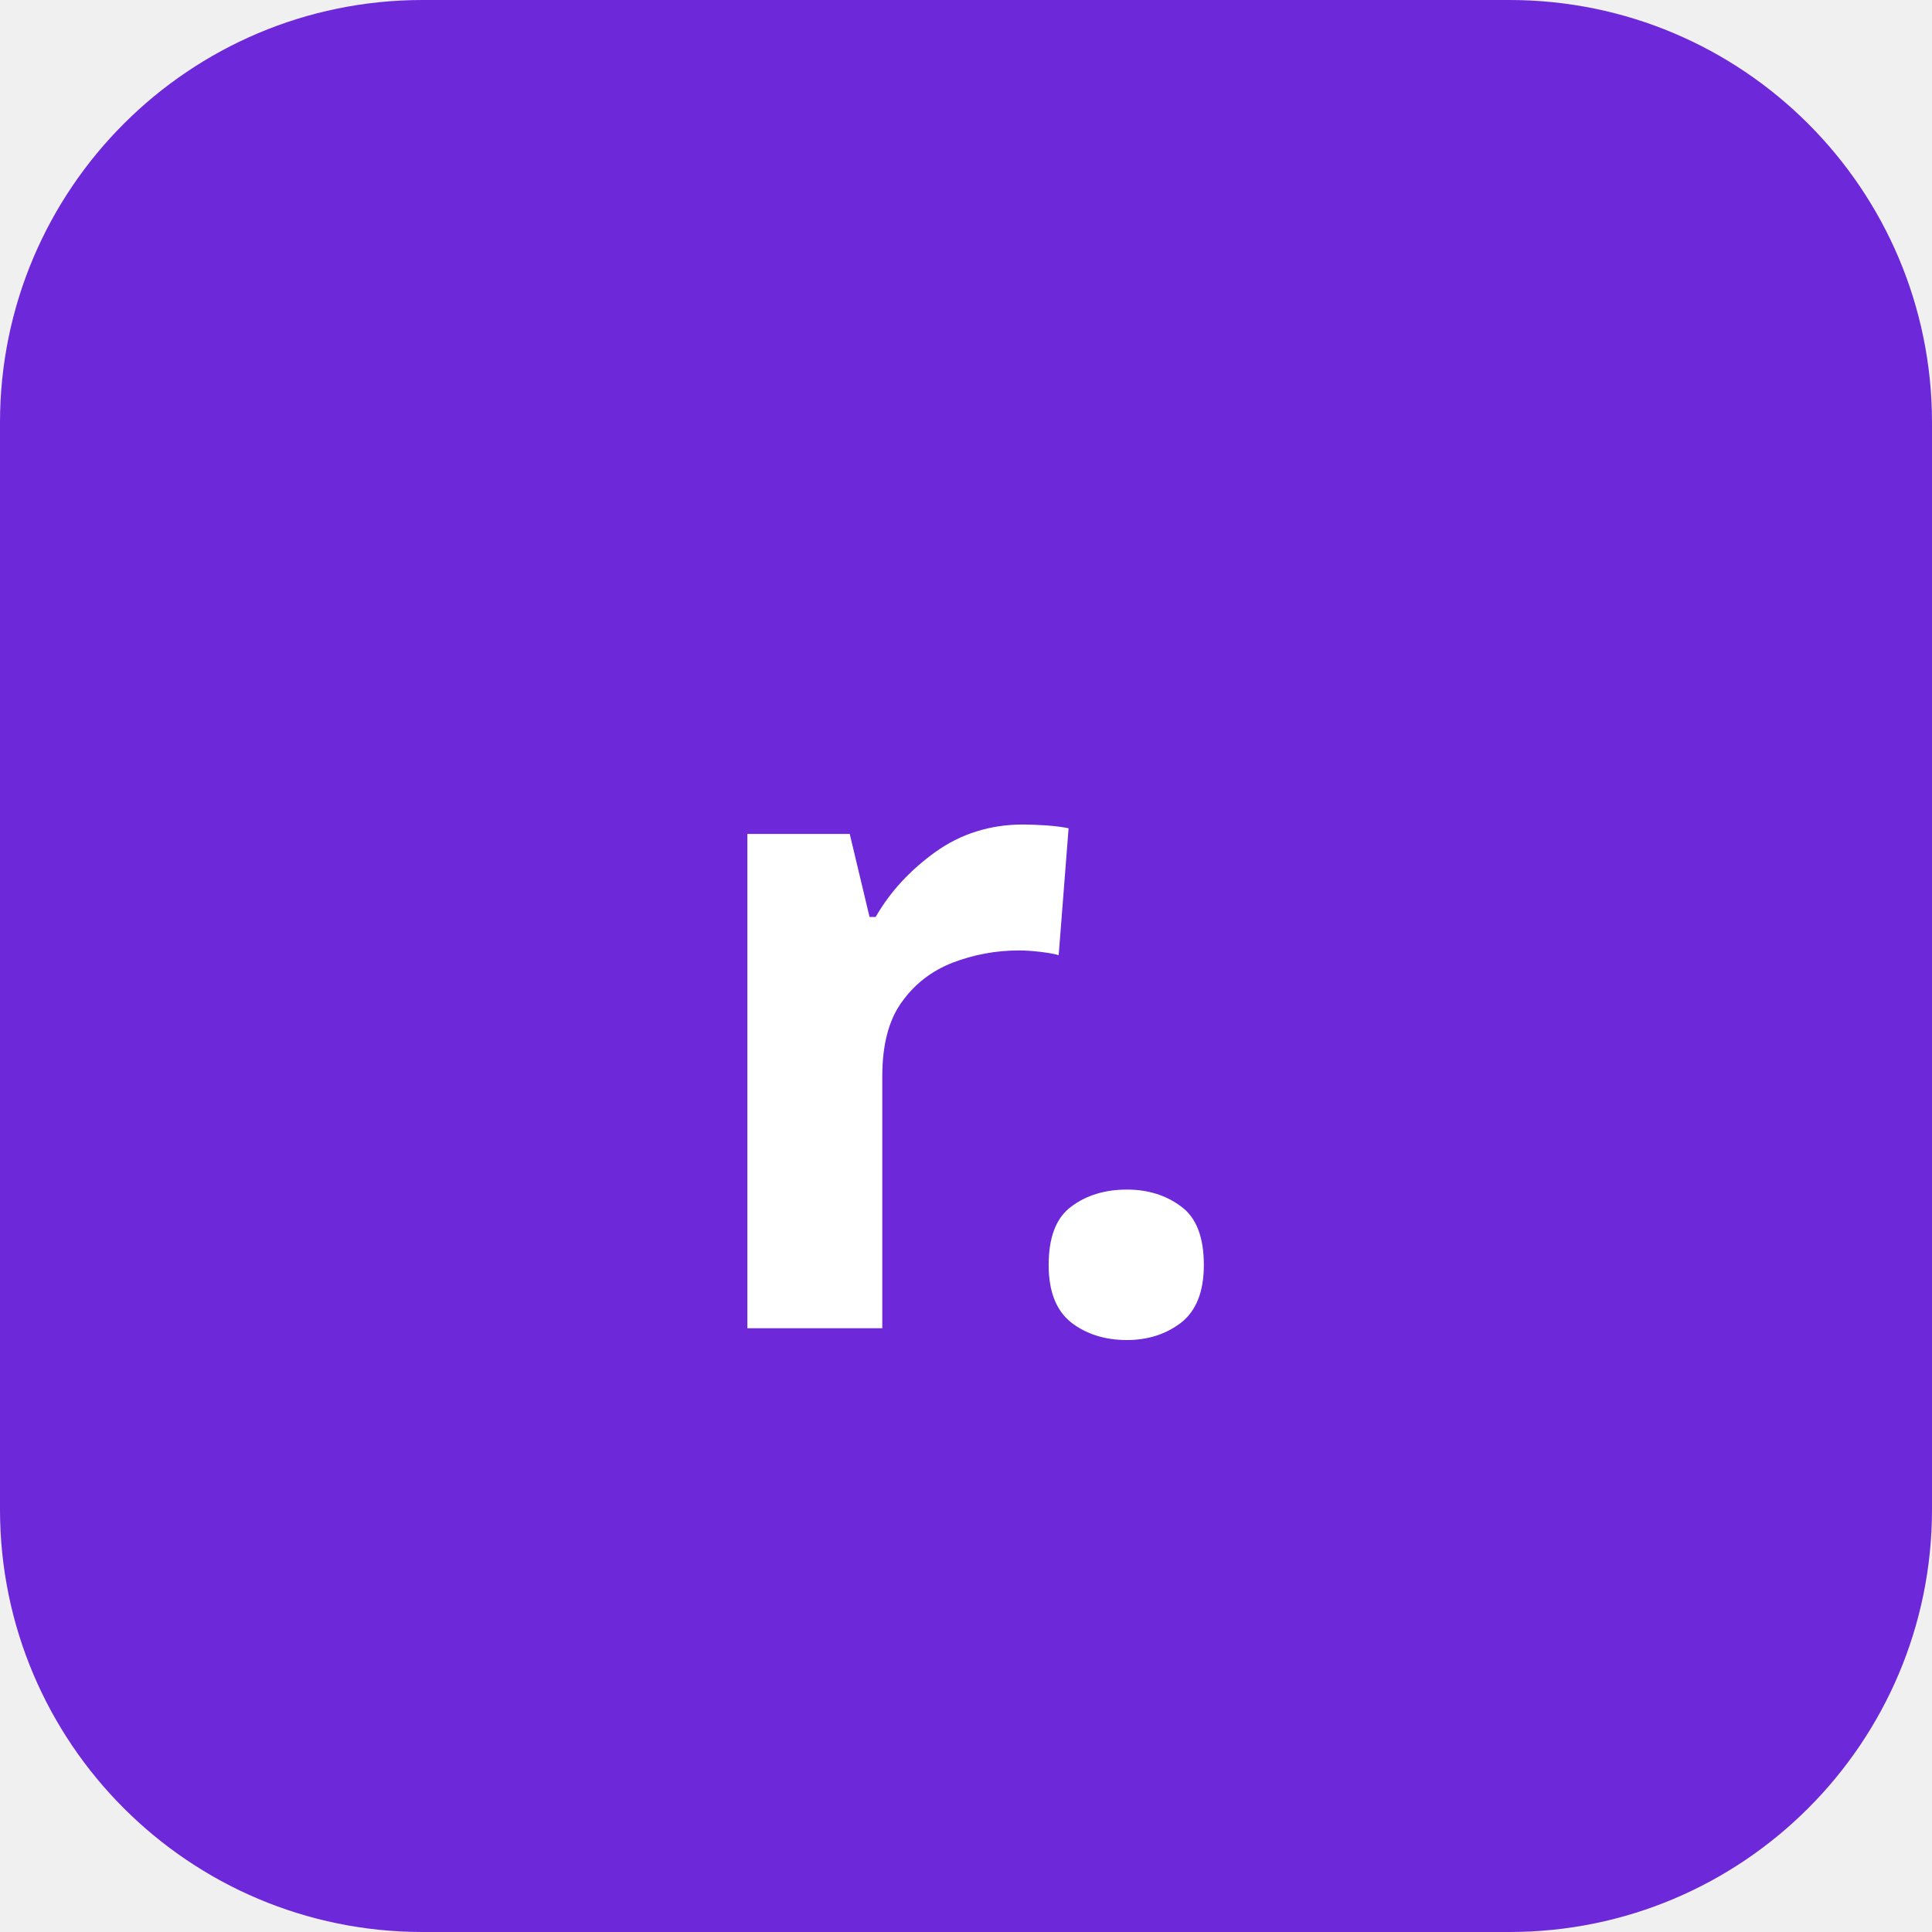
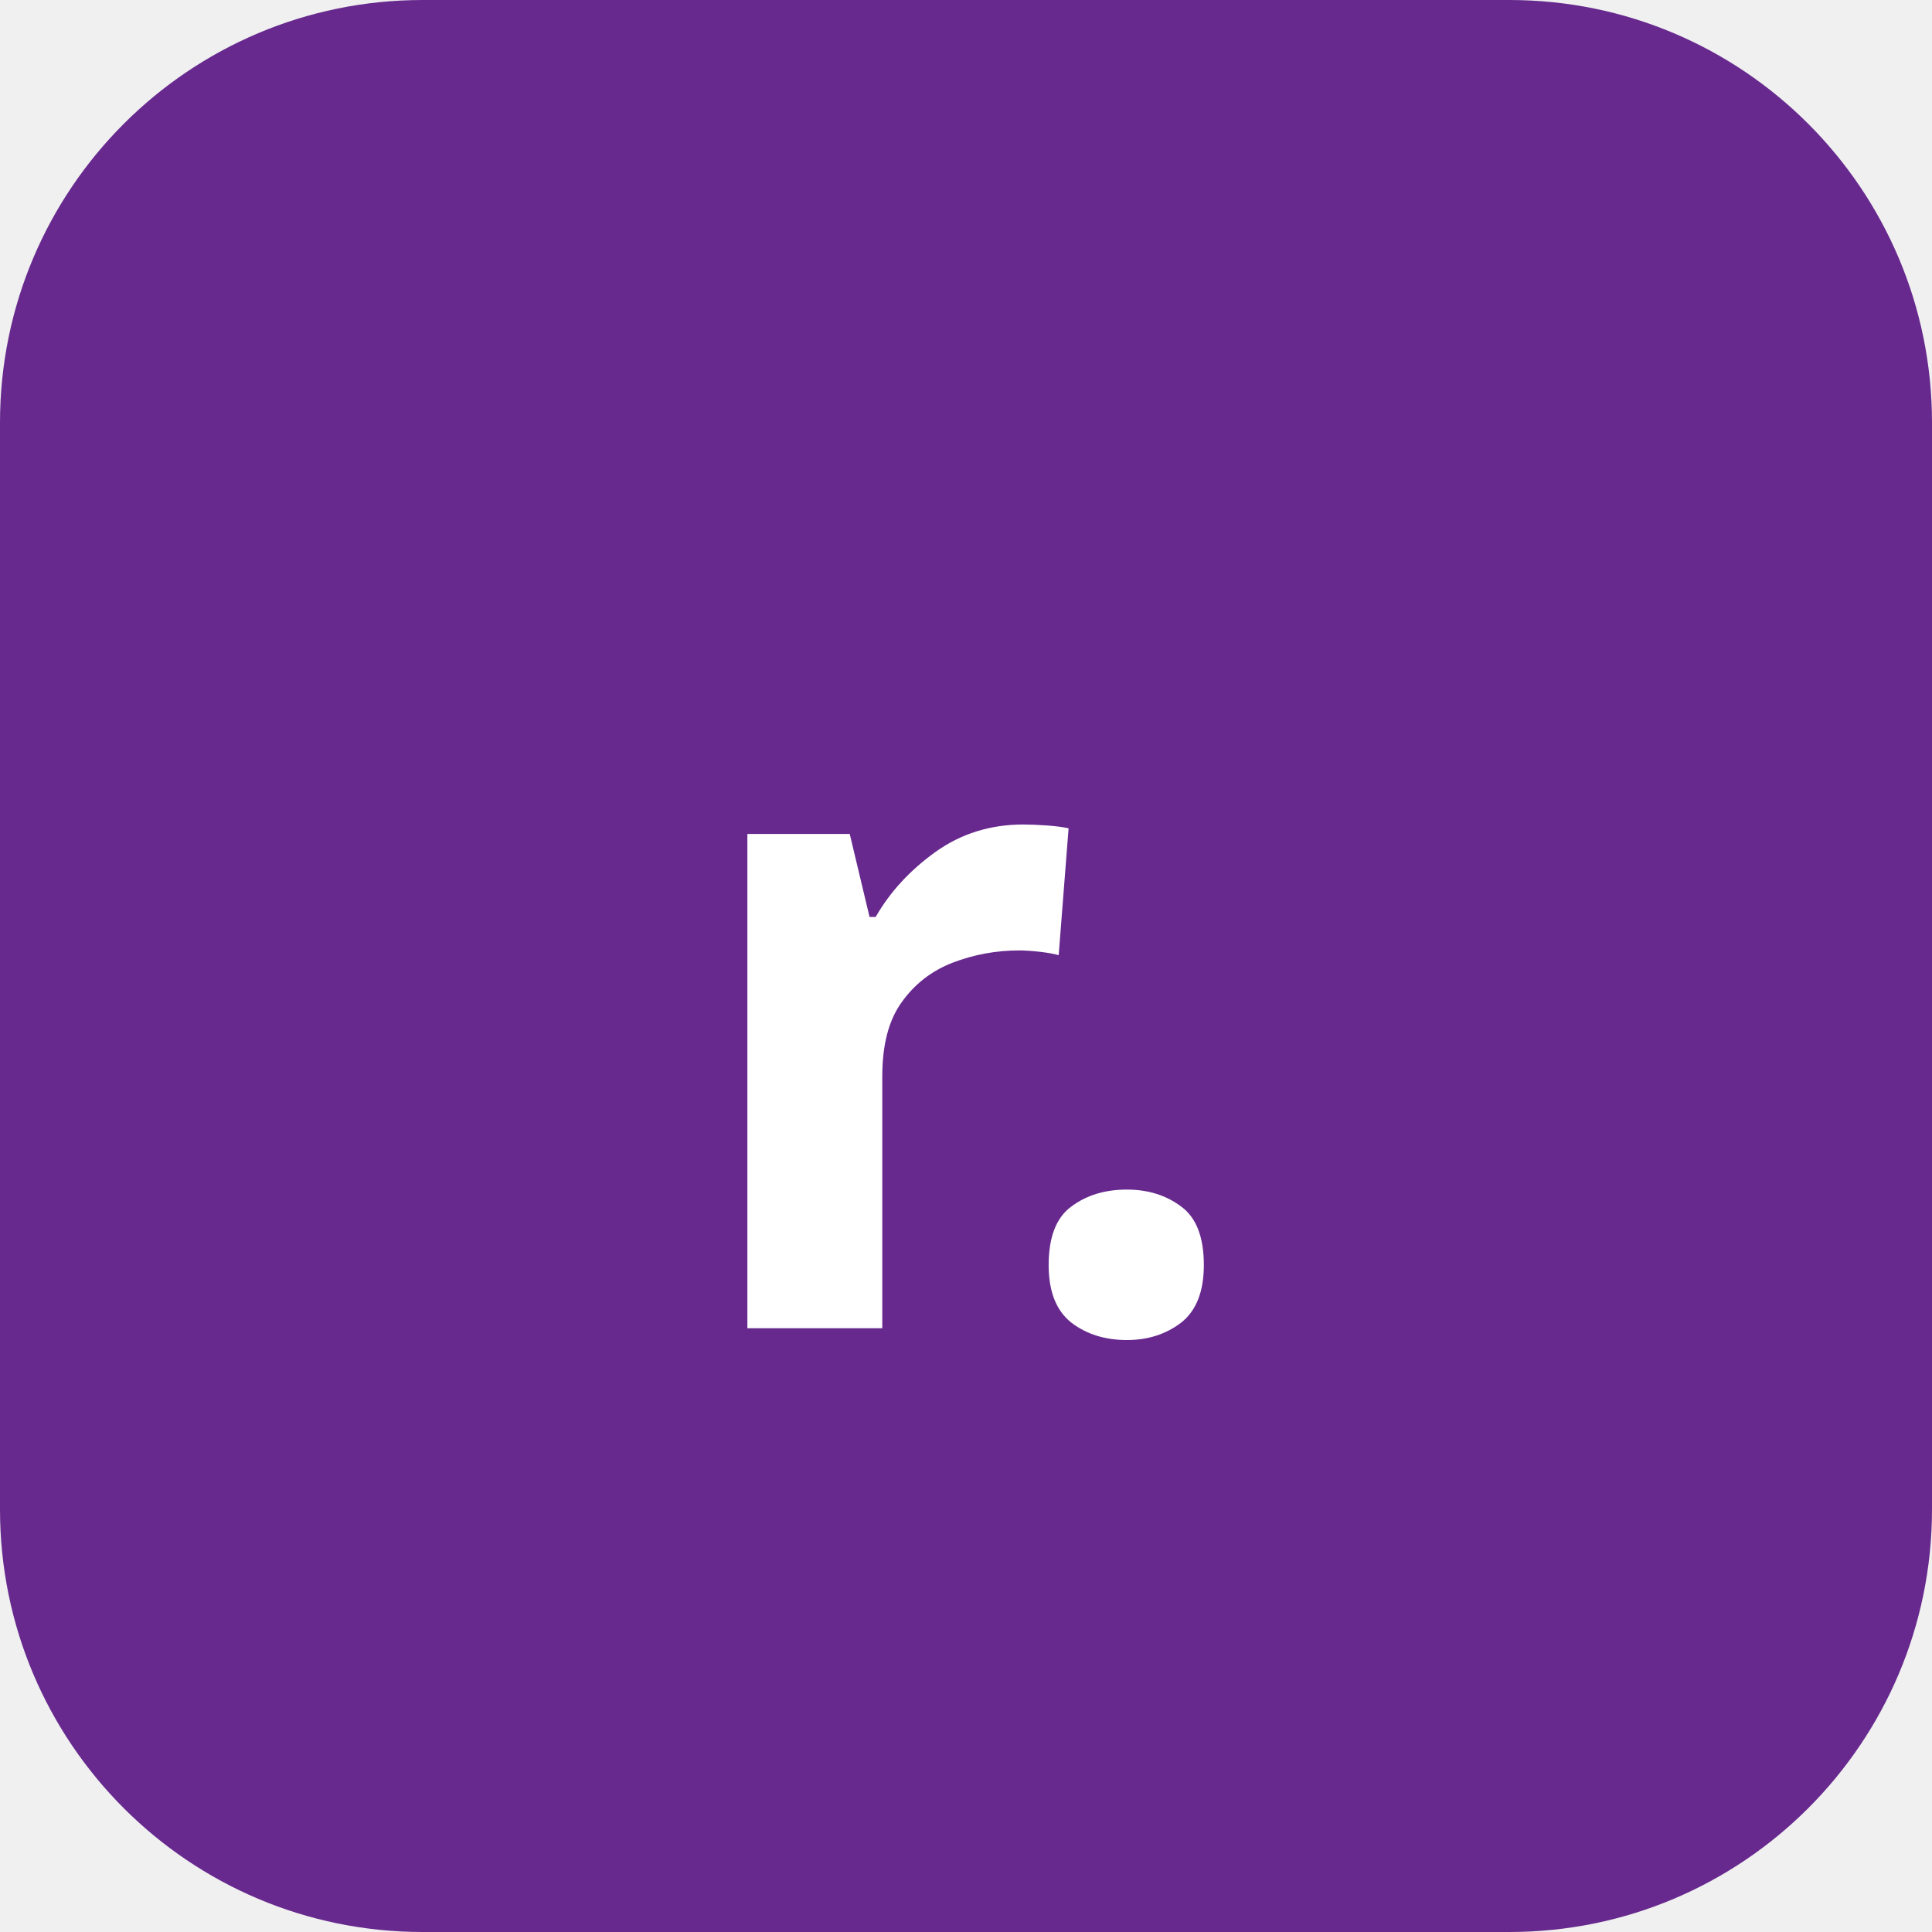
<svg xmlns="http://www.w3.org/2000/svg" viewBox="0 0 64 64">
-   <rect width="64" height="64" rx="14" fill="#6d28d9" />
+   <rect width="64" height="64" rx="14" fill="#67298e" />
  <text x="32" y="44" font-family="system-ui, sans-serif" font-size="30" font-weight="700" fill="#fff" text-anchor="middle">r.</text>
</svg>
